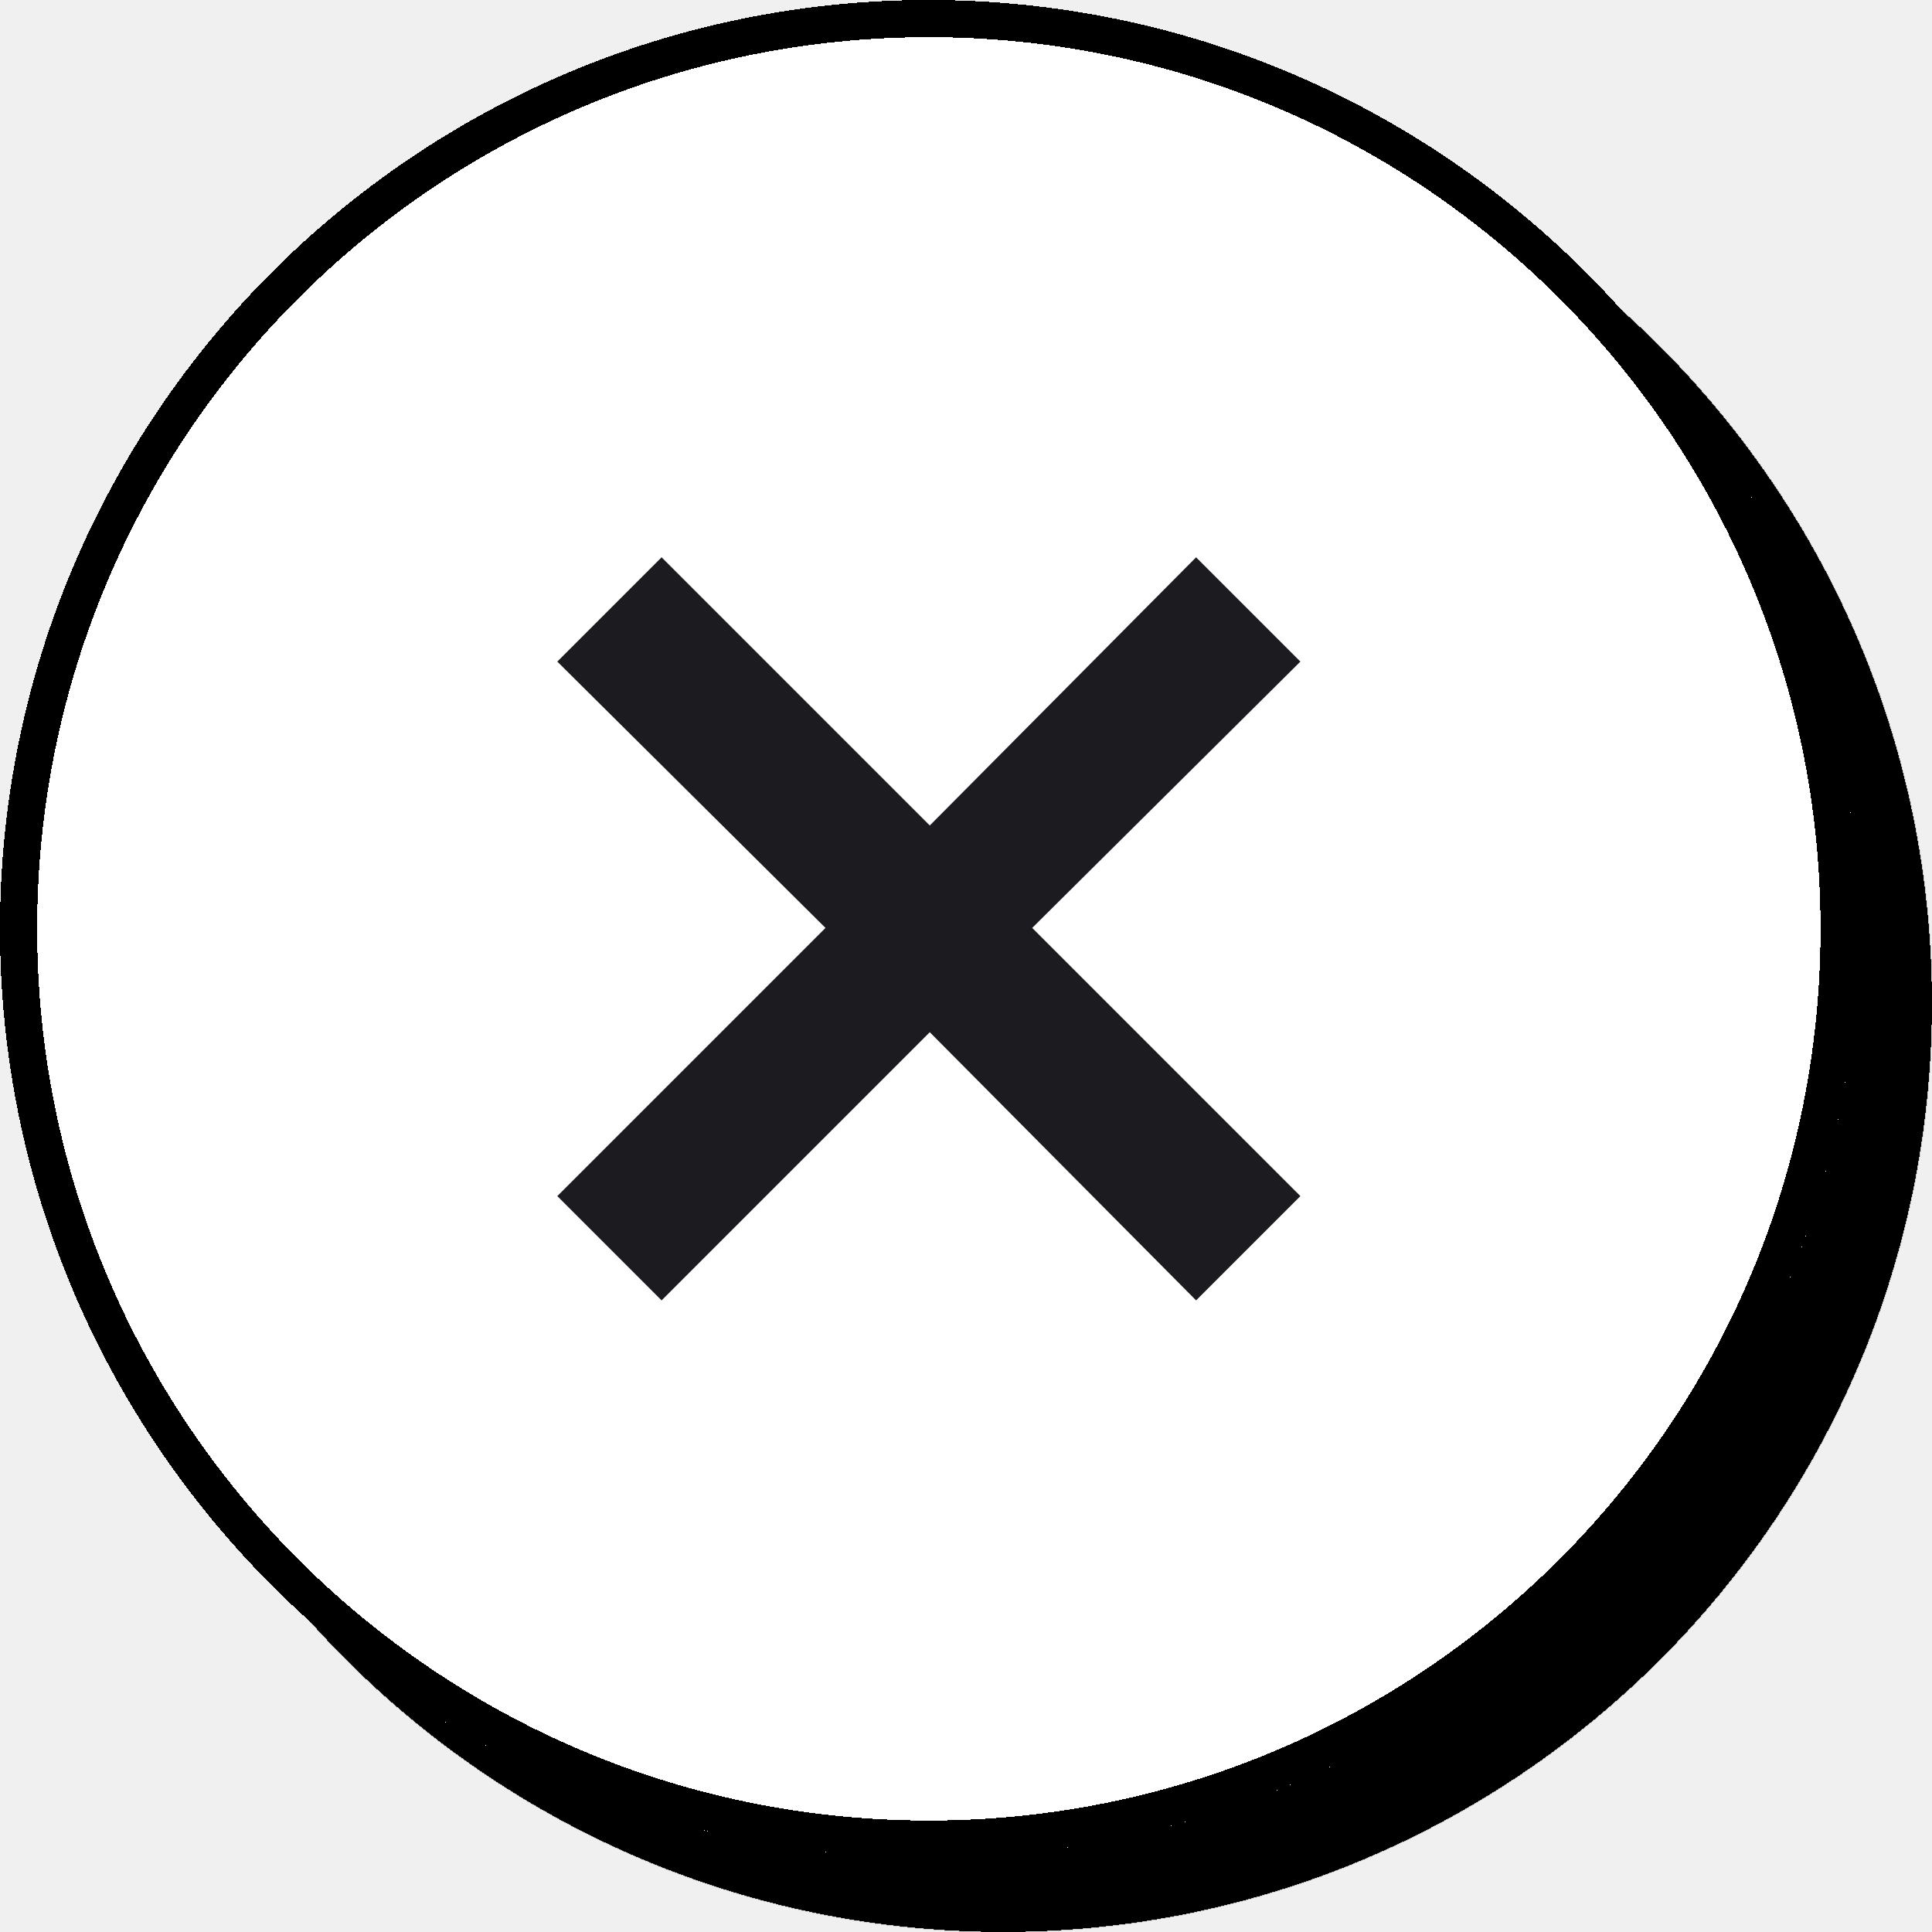
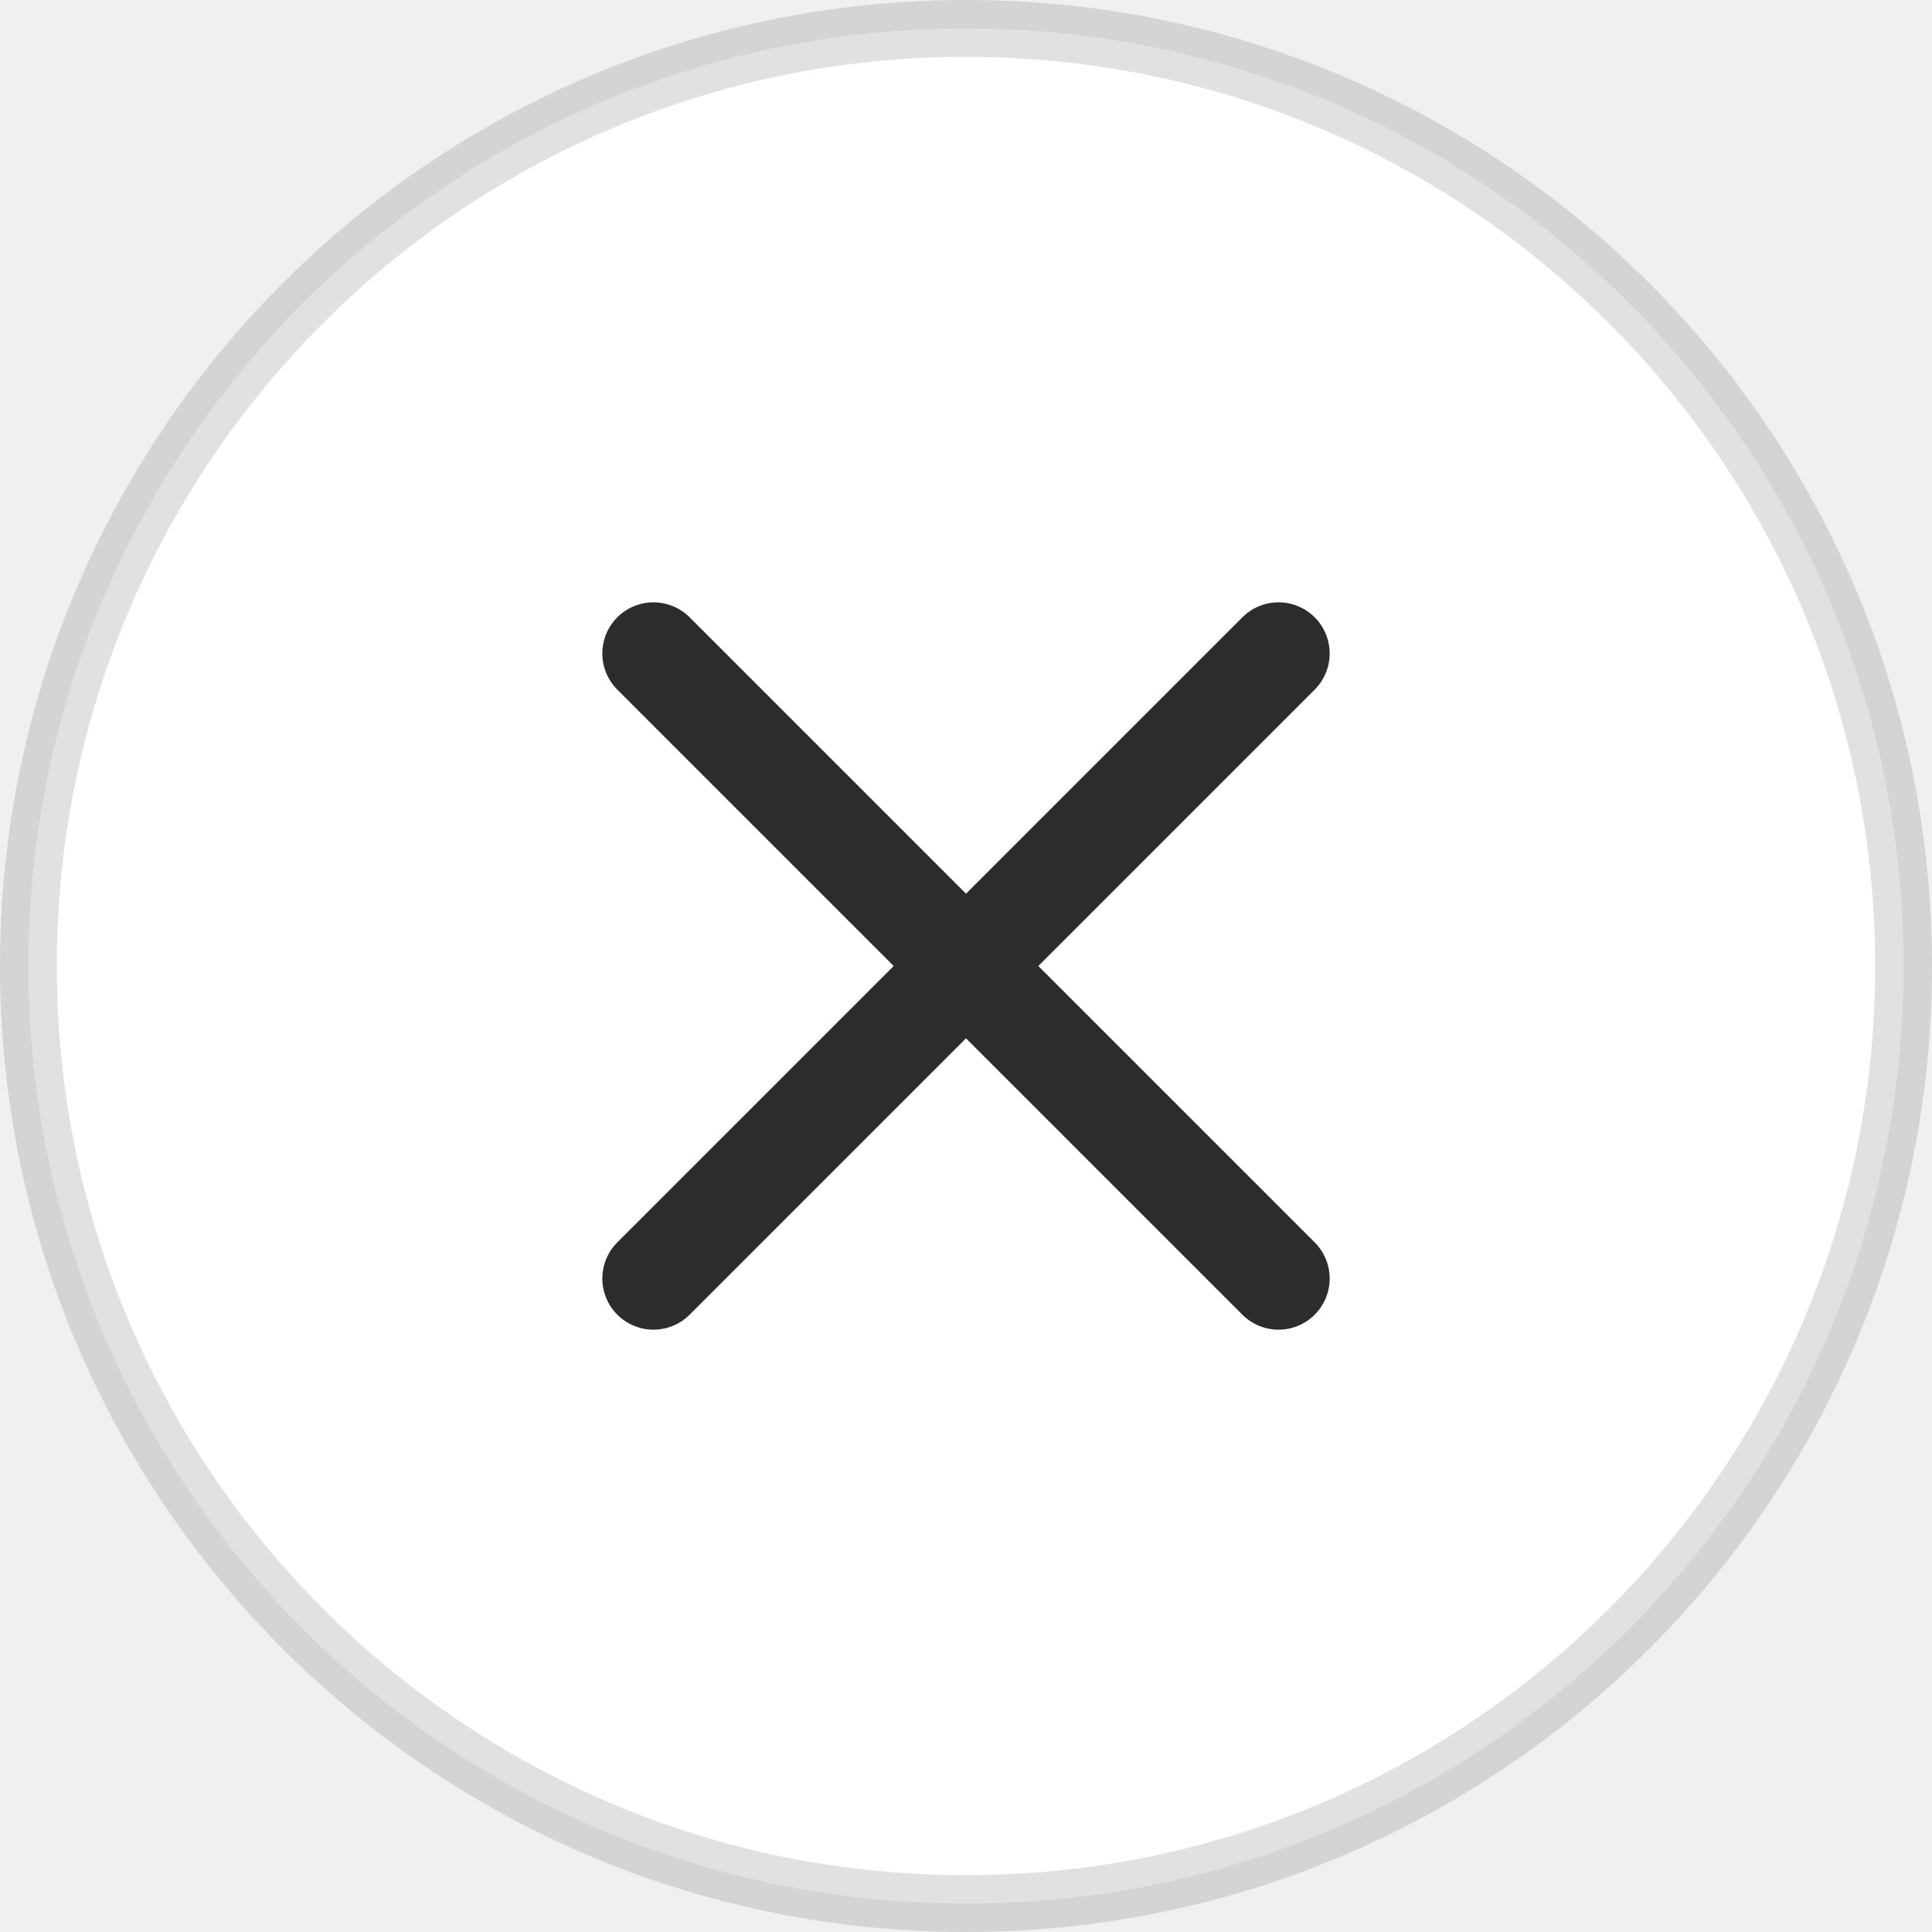
- <svg xmlns="http://www.w3.org/2000/svg" width="52" height="52" viewBox="0 0 52 52" fill="none">
-   <g filter="url(#filter0_d_62_2432)">
-     <rect width="50" height="50" rx="25" fill="white" shape-rendering="crispEdges" />
-     <rect x="0.5" y="0.5" width="49" height="49" rx="24.5" stroke="black" shape-rendering="crispEdges" />
-     <path d="M17.807 35L15 32.193L22.218 24.975L15 17.807L17.807 15L25.025 22.218L32.193 15L35 17.807L27.782 24.975L35 32.193L32.193 35L25.025 27.782L17.807 35Z" fill="#1C1B1F" />
-   </g>
-   <defs>
-     <filter id="filter0_d_62_2432" x="0" y="0" width="52" height="52" filterUnits="userSpaceOnUse" color-interpolation-filters="sRGB">
-       <feFlood flood-opacity="0" result="BackgroundImageFix" />
-       <feColorMatrix in="SourceAlpha" type="matrix" values="0 0 0 0 0 0 0 0 0 0 0 0 0 0 0 0 0 0 127 0" result="hardAlpha" />
-       <feOffset dx="2" dy="2" />
-       <feComposite in2="hardAlpha" operator="out" />
-       <feColorMatrix type="matrix" values="0 0 0 0 0 0 0 0 0 0 0 0 0 0 0 0 0 0 1 0" />
-       <feBlend mode="normal" in2="BackgroundImageFix" result="effect1_dropShadow_62_2432" />
-       <feBlend mode="normal" in="SourceGraphic" in2="effect1_dropShadow_62_2432" result="shape" />
-     </filter>
-   </defs>
+ <svg xmlns="http://www.w3.org/2000/svg" width="34" height="34" viewBox="0 0 34 34" fill="none">
+   <circle cx="17" cy="17" r="16.5" fill="white" stroke="#000000" stroke-opacity="0.12" />
+   <path d="M11.5 11.5L22.5 22.5M22.5 11.5L11.5 22.5" stroke="#2c2c2c" stroke-width="1.8" stroke-linecap="round" />
</svg>
